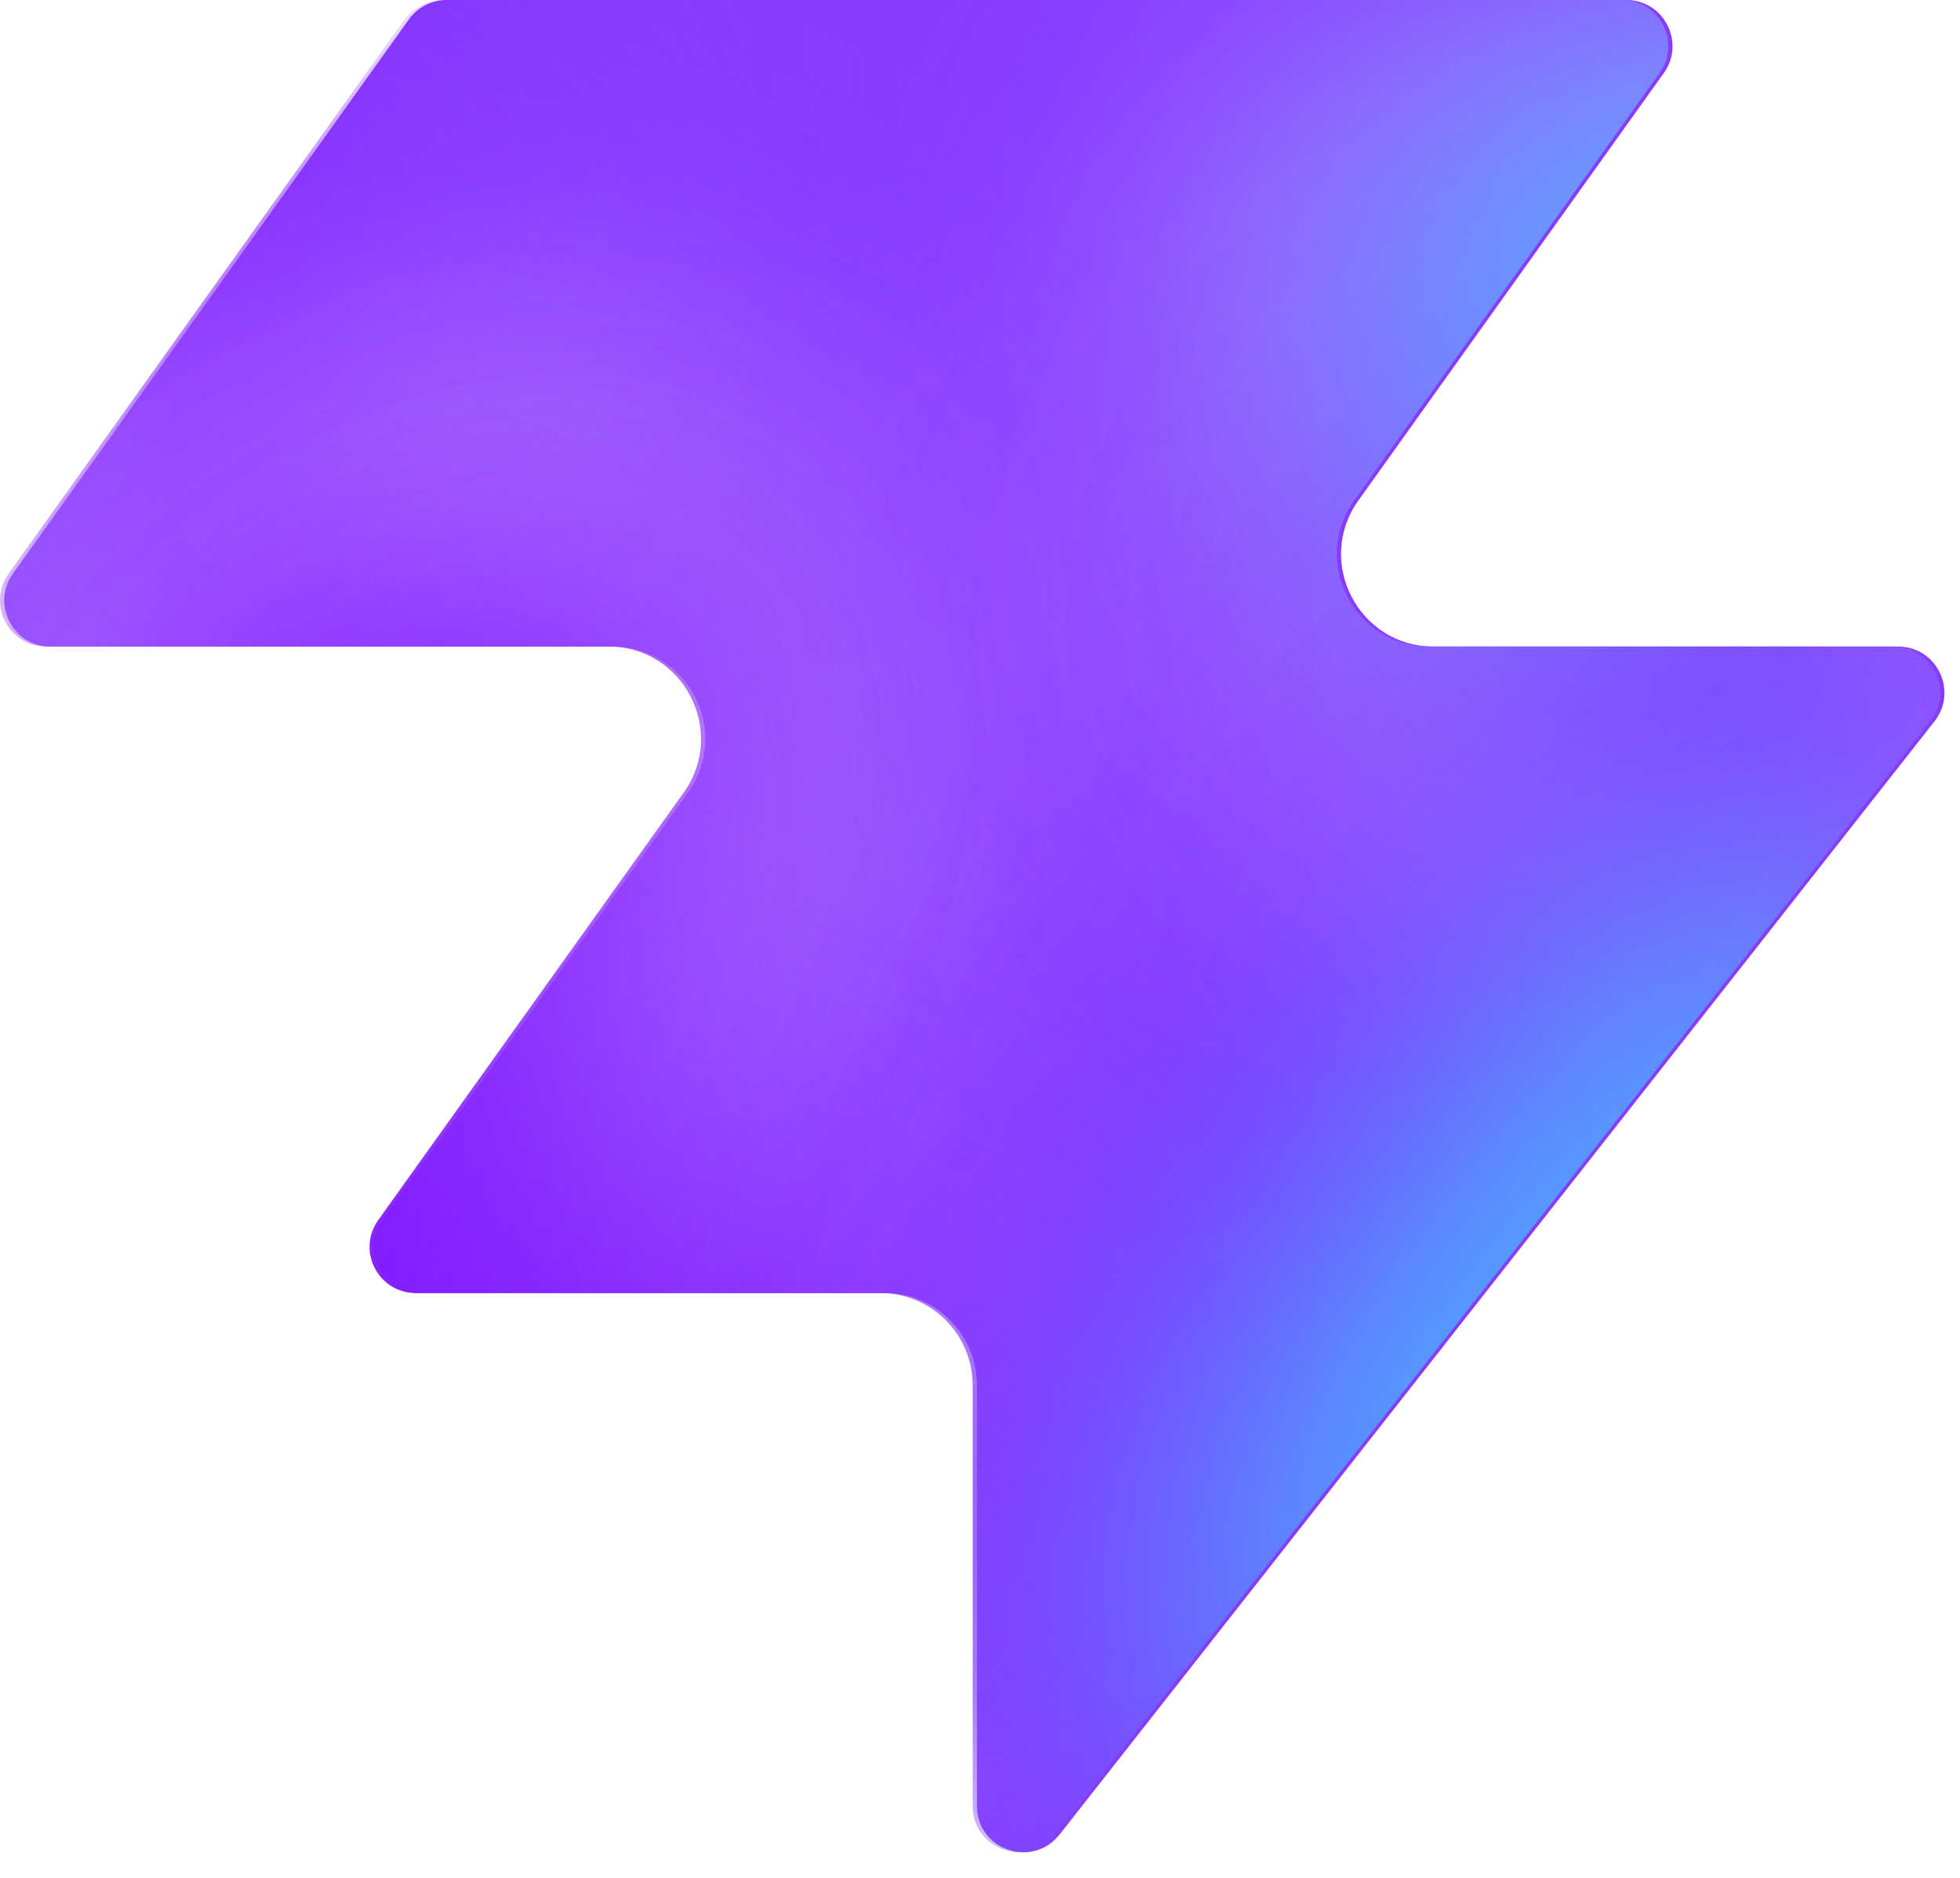
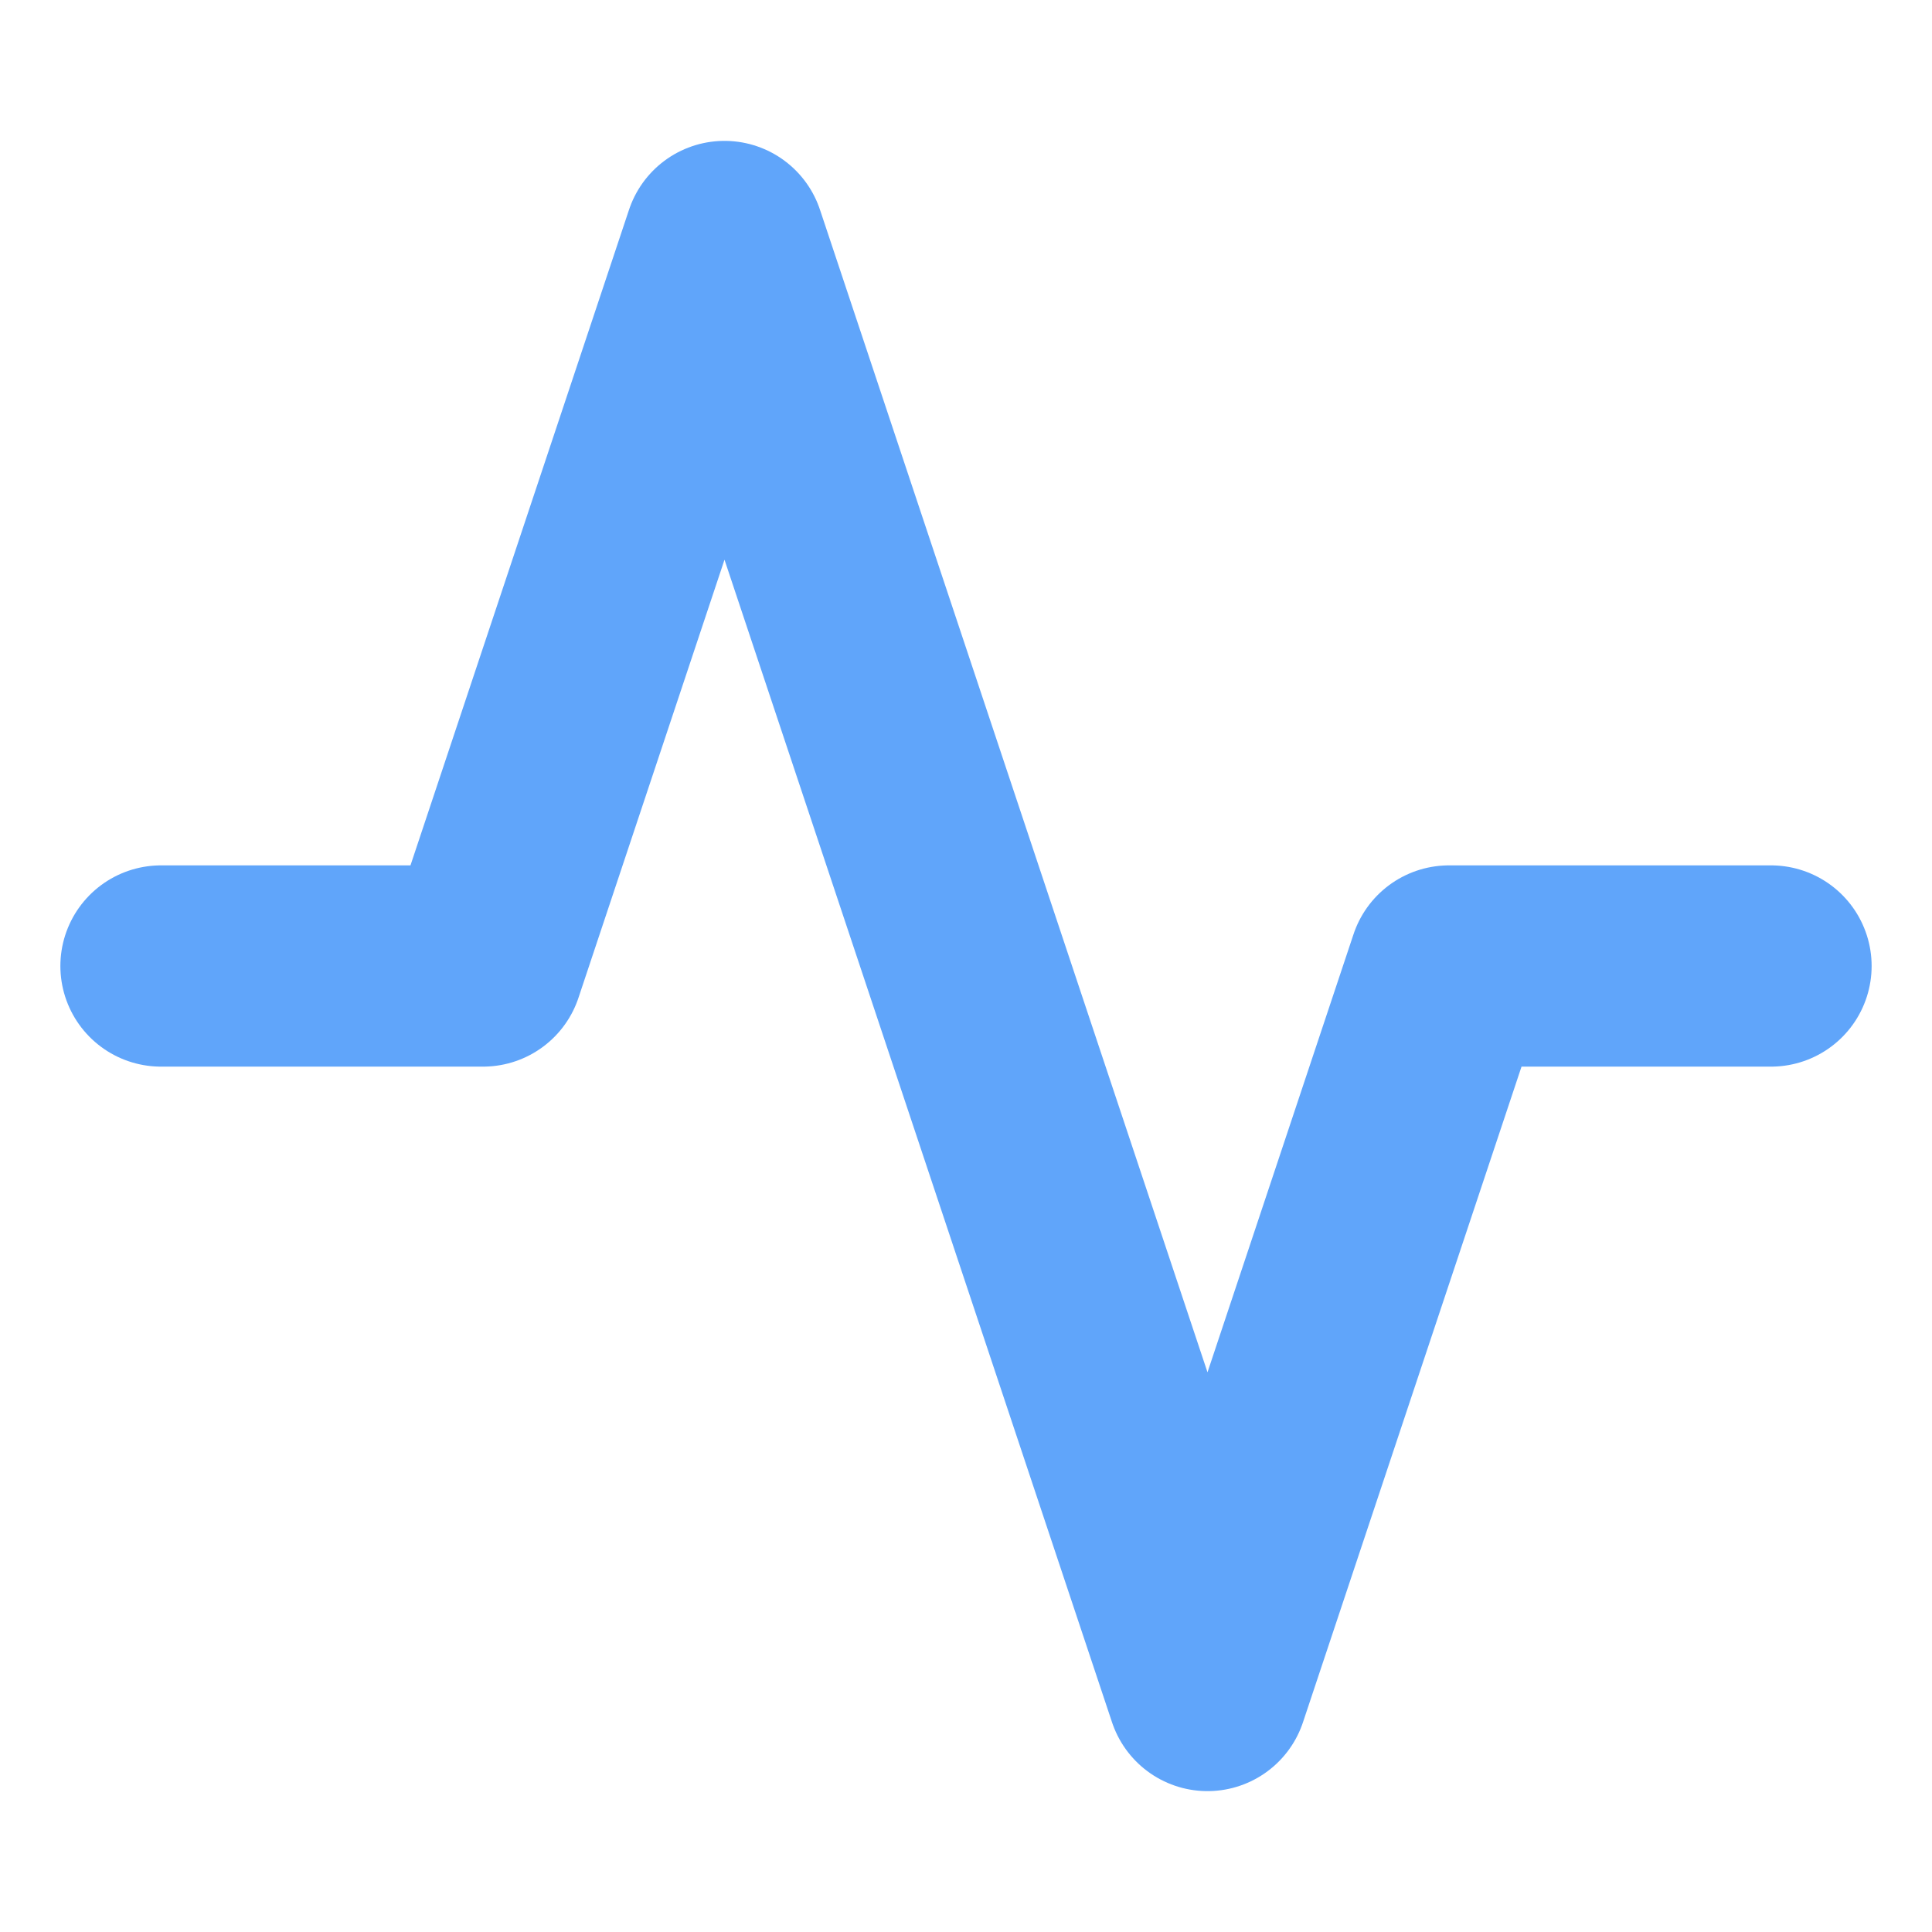
- <svg xmlns="http://www.w3.org/2000/svg" width="48" height="46" fill="none" viewBox="0 0 48 46">
-   <path fill="#863bff" d="M25.946 44.938c-.664.845-2.021.375-2.021-.698V33.937a2.26 2.26 0 0 0-2.262-2.262H10.287c-.92 0-1.456-1.04-.92-1.788l7.48-10.471c1.07-1.497 0-3.578-1.842-3.578H1.237c-.92 0-1.456-1.04-.92-1.788L10.013.474c.214-.297.556-.474.92-.474h28.894c.92 0 1.456 1.04.92 1.788l-7.48 10.471c-1.07 1.498 0 3.579 1.842 3.579h11.377c.943 0 1.473 1.088.89 1.83L25.947 44.94z" style="fill:#863bff;fill:color(display-p3 .525 .23 1);fill-opacity:1" />
-   <mask id="a" width="48" height="46" x="0" y="0" maskUnits="userSpaceOnUse" style="mask-type:alpha">
-     <path fill="#000" d="M25.842 44.938c-.664.844-2.021.375-2.021-.698V33.937a2.26 2.26 0 0 0-2.262-2.262H10.183c-.92 0-1.456-1.04-.92-1.788l7.48-10.471c1.07-1.498 0-3.579-1.842-3.579H1.133c-.92 0-1.456-1.04-.92-1.787L9.91.473c.214-.297.556-.474.92-.474h28.894c.92 0 1.456 1.04.92 1.788l-7.48 10.471c-1.07 1.498 0 3.578 1.842 3.578h11.377c.943 0 1.473 1.088.89 1.832L25.843 44.94z" style="fill:#000;fill-opacity:1" />
-   </mask>
-   <g mask="url(#a)">
-     <g filter="url(#b)">
-       <ellipse cx="5.508" cy="14.704" fill="#ede6ff" rx="5.508" ry="14.704" style="fill:#ede6ff;fill:color(display-p3 .927 .903 1);fill-opacity:1" transform="matrix(.00324 1 1 -.00324 -4.47 31.516)" />
-     </g>
-     <g filter="url(#c)">
-       <ellipse cx="10.399" cy="29.851" fill="#ede6ff" rx="10.399" ry="29.851" style="fill:#ede6ff;fill:color(display-p3 .927 .903 1);fill-opacity:1" transform="matrix(.00324 1 1 -.00324 -39.328 7.883)" />
-     </g>
-     <g filter="url(#d)">
-       <ellipse cx="5.508" cy="30.487" fill="#7e14ff" rx="5.508" ry="30.487" style="fill:#7e14ff;fill:color(display-p3 .492 .077 1);fill-opacity:1" transform="rotate(89.814 -25.913 -14.639)scale(1 -1)" />
-     </g>
-     <g filter="url(#e)">
-       <ellipse cx="5.508" cy="30.599" fill="#7e14ff" rx="5.508" ry="30.599" style="fill:#7e14ff;fill:color(display-p3 .492 .077 1);fill-opacity:1" transform="rotate(89.814 -32.644 -3.334)scale(1 -1)" />
-     </g>
-     <g filter="url(#f)">
-       <ellipse cx="5.508" cy="30.599" fill="#7e14ff" rx="5.508" ry="30.599" style="fill:#7e14ff;fill:color(display-p3 .492 .077 1);fill-opacity:1" transform="matrix(.00324 1 1 -.00324 -34.34 30.47)" />
-     </g>
-     <g filter="url(#g)">
-       <ellipse cx="14.072" cy="22.078" fill="#ede6ff" rx="14.072" ry="22.078" style="fill:#ede6ff;fill:color(display-p3 .927 .903 1);fill-opacity:1" transform="rotate(93.35 24.506 48.493)scale(-1 1)" />
-     </g>
-     <g filter="url(#h)">
-       <ellipse cx="3.47" cy="21.501" fill="#7e14ff" rx="3.47" ry="21.501" style="fill:#7e14ff;fill:color(display-p3 .492 .077 1);fill-opacity:1" transform="rotate(89.009 28.708 47.59)scale(-1 1)" />
-     </g>
-     <g filter="url(#i)">
-       <ellipse cx="3.47" cy="21.501" fill="#7e14ff" rx="3.47" ry="21.501" style="fill:#7e14ff;fill:color(display-p3 .492 .077 1);fill-opacity:1" transform="rotate(89.009 28.708 47.59)scale(-1 1)" />
-     </g>
-     <g filter="url(#j)">
-       <ellipse cx=".387" cy="8.972" fill="#7e14ff" rx="4.407" ry="29.108" style="fill:#7e14ff;fill:color(display-p3 .492 .077 1);fill-opacity:1" transform="rotate(39.51 .387 8.972)" />
-     </g>
-     <g filter="url(#k)">
-       <ellipse cx="47.523" cy="-6.092" fill="#7e14ff" rx="4.407" ry="29.108" style="fill:#7e14ff;fill:color(display-p3 .492 .077 1);fill-opacity:1" transform="rotate(37.892 47.523 -6.092)" />
-     </g>
-     <g filter="url(#l)">
-       <ellipse cx="41.412" cy="6.333" fill="#47bfff" rx="5.971" ry="9.665" style="fill:#47bfff;fill:color(display-p3 .28 .748 1);fill-opacity:1" transform="rotate(37.892 41.412 6.333)" />
-     </g>
-     <g filter="url(#m)">
-       <ellipse cx="-1.879" cy="38.332" fill="#7e14ff" rx="4.407" ry="29.108" style="fill:#7e14ff;fill:color(display-p3 .492 .077 1);fill-opacity:1" transform="rotate(37.892 -1.88 38.332)" />
-     </g>
-     <g filter="url(#n)">
-       <ellipse cx="-1.879" cy="38.332" fill="#7e14ff" rx="4.407" ry="29.108" style="fill:#7e14ff;fill:color(display-p3 .492 .077 1);fill-opacity:1" transform="rotate(37.892 -1.88 38.332)" />
-     </g>
-     <g filter="url(#o)">
-       <ellipse cx="35.651" cy="29.907" fill="#7e14ff" rx="4.407" ry="29.108" style="fill:#7e14ff;fill:color(display-p3 .492 .077 1);fill-opacity:1" transform="rotate(37.892 35.651 29.907)" />
-     </g>
-     <g filter="url(#p)">
-       <ellipse cx="38.418" cy="32.4" fill="#47bfff" rx="5.971" ry="15.297" style="fill:#47bfff;fill:color(display-p3 .28 .748 1);fill-opacity:1" transform="rotate(37.892 38.418 32.4)" />
-     </g>
-   </g>
-   <defs>
-     <filter id="b" width="60.045" height="41.654" x="-19.77" y="16.149" color-interpolation-filters="sRGB" filterUnits="userSpaceOnUse">
-       <feFlood flood-opacity="0" result="BackgroundImageFix" />
-       <feBlend in="SourceGraphic" in2="BackgroundImageFix" result="shape" />
-       <feGaussianBlur result="effect1_foregroundBlur_2002_17158" stdDeviation="7.659" />
-     </filter>
-     <filter id="c" width="90.34" height="51.437" x="-54.613" y="-7.533" color-interpolation-filters="sRGB" filterUnits="userSpaceOnUse">
-       <feFlood flood-opacity="0" result="BackgroundImageFix" />
-       <feBlend in="SourceGraphic" in2="BackgroundImageFix" result="shape" />
-       <feGaussianBlur result="effect1_foregroundBlur_2002_17158" stdDeviation="7.659" />
-     </filter>
-     <filter id="d" width="79.355" height="29.4" x="-49.64" y="2.03" color-interpolation-filters="sRGB" filterUnits="userSpaceOnUse">
-       <feFlood flood-opacity="0" result="BackgroundImageFix" />
-       <feBlend in="SourceGraphic" in2="BackgroundImageFix" result="shape" />
-       <feGaussianBlur result="effect1_foregroundBlur_2002_17158" stdDeviation="4.596" />
-     </filter>
-     <filter id="e" width="79.579" height="29.4" x="-45.045" y="20.029" color-interpolation-filters="sRGB" filterUnits="userSpaceOnUse">
-       <feFlood flood-opacity="0" result="BackgroundImageFix" />
-       <feBlend in="SourceGraphic" in2="BackgroundImageFix" result="shape" />
-       <feGaussianBlur result="effect1_foregroundBlur_2002_17158" stdDeviation="4.596" />
-     </filter>
-     <filter id="f" width="79.579" height="29.4" x="-43.513" y="21.178" color-interpolation-filters="sRGB" filterUnits="userSpaceOnUse">
-       <feFlood flood-opacity="0" result="BackgroundImageFix" />
-       <feBlend in="SourceGraphic" in2="BackgroundImageFix" result="shape" />
-       <feGaussianBlur result="effect1_foregroundBlur_2002_17158" stdDeviation="4.596" />
-     </filter>
-     <filter id="g" width="74.749" height="58.852" x="15.756" y="-17.901" color-interpolation-filters="sRGB" filterUnits="userSpaceOnUse">
-       <feFlood flood-opacity="0" result="BackgroundImageFix" />
-       <feBlend in="SourceGraphic" in2="BackgroundImageFix" result="shape" />
-       <feGaussianBlur result="effect1_foregroundBlur_2002_17158" stdDeviation="7.659" />
-     </filter>
-     <filter id="h" width="61.377" height="25.362" x="23.548" y="2.284" color-interpolation-filters="sRGB" filterUnits="userSpaceOnUse">
-       <feFlood flood-opacity="0" result="BackgroundImageFix" />
-       <feBlend in="SourceGraphic" in2="BackgroundImageFix" result="shape" />
-       <feGaussianBlur result="effect1_foregroundBlur_2002_17158" stdDeviation="4.596" />
-     </filter>
-     <filter id="i" width="61.377" height="25.362" x="23.548" y="2.284" color-interpolation-filters="sRGB" filterUnits="userSpaceOnUse">
-       <feFlood flood-opacity="0" result="BackgroundImageFix" />
-       <feBlend in="SourceGraphic" in2="BackgroundImageFix" result="shape" />
-       <feGaussianBlur result="effect1_foregroundBlur_2002_17158" stdDeviation="4.596" />
-     </filter>
-     <filter id="j" width="56.045" height="63.649" x="-27.636" y="-22.853" color-interpolation-filters="sRGB" filterUnits="userSpaceOnUse">
-       <feFlood flood-opacity="0" result="BackgroundImageFix" />
-       <feBlend in="SourceGraphic" in2="BackgroundImageFix" result="shape" />
-       <feGaussianBlur result="effect1_foregroundBlur_2002_17158" stdDeviation="4.596" />
-     </filter>
-     <filter id="k" width="54.814" height="64.646" x="20.116" y="-38.415" color-interpolation-filters="sRGB" filterUnits="userSpaceOnUse">
-       <feFlood flood-opacity="0" result="BackgroundImageFix" />
-       <feBlend in="SourceGraphic" in2="BackgroundImageFix" result="shape" />
-       <feGaussianBlur result="effect1_foregroundBlur_2002_17158" stdDeviation="4.596" />
-     </filter>
-     <filter id="l" width="33.541" height="35.313" x="24.641" y="-11.323" color-interpolation-filters="sRGB" filterUnits="userSpaceOnUse">
-       <feFlood flood-opacity="0" result="BackgroundImageFix" />
-       <feBlend in="SourceGraphic" in2="BackgroundImageFix" result="shape" />
-       <feGaussianBlur result="effect1_foregroundBlur_2002_17158" stdDeviation="4.596" />
-     </filter>
-     <filter id="m" width="54.814" height="64.646" x="-29.286" y="6.009" color-interpolation-filters="sRGB" filterUnits="userSpaceOnUse">
-       <feFlood flood-opacity="0" result="BackgroundImageFix" />
-       <feBlend in="SourceGraphic" in2="BackgroundImageFix" result="shape" />
-       <feGaussianBlur result="effect1_foregroundBlur_2002_17158" stdDeviation="4.596" />
-     </filter>
-     <filter id="n" width="54.814" height="64.646" x="-29.286" y="6.009" color-interpolation-filters="sRGB" filterUnits="userSpaceOnUse">
-       <feFlood flood-opacity="0" result="BackgroundImageFix" />
-       <feBlend in="SourceGraphic" in2="BackgroundImageFix" result="shape" />
-       <feGaussianBlur result="effect1_foregroundBlur_2002_17158" stdDeviation="4.596" />
-     </filter>
-     <filter id="o" width="54.814" height="64.646" x="8.244" y="-2.416" color-interpolation-filters="sRGB" filterUnits="userSpaceOnUse">
-       <feFlood flood-opacity="0" result="BackgroundImageFix" />
-       <feBlend in="SourceGraphic" in2="BackgroundImageFix" result="shape" />
-       <feGaussianBlur result="effect1_foregroundBlur_2002_17158" stdDeviation="4.596" />
-     </filter>
-     <filter id="p" width="39.409" height="43.623" x="18.713" y="10.588" color-interpolation-filters="sRGB" filterUnits="userSpaceOnUse">
-       <feFlood flood-opacity="0" result="BackgroundImageFix" />
-       <feBlend in="SourceGraphic" in2="BackgroundImageFix" result="shape" />
-       <feGaussianBlur result="effect1_foregroundBlur_2002_17158" stdDeviation="4.596" />
-     </filter>
-   </defs>
+ <svg xmlns="http://www.w3.org/2000/svg" viewBox="0 0 24 24" fill="none" stroke="#60a5fa" stroke-width="2.5" stroke-linecap="round" stroke-linejoin="round">
+   <path d="M22 12h-4l-3 9L9 3l-3 9H2" />
</svg>
